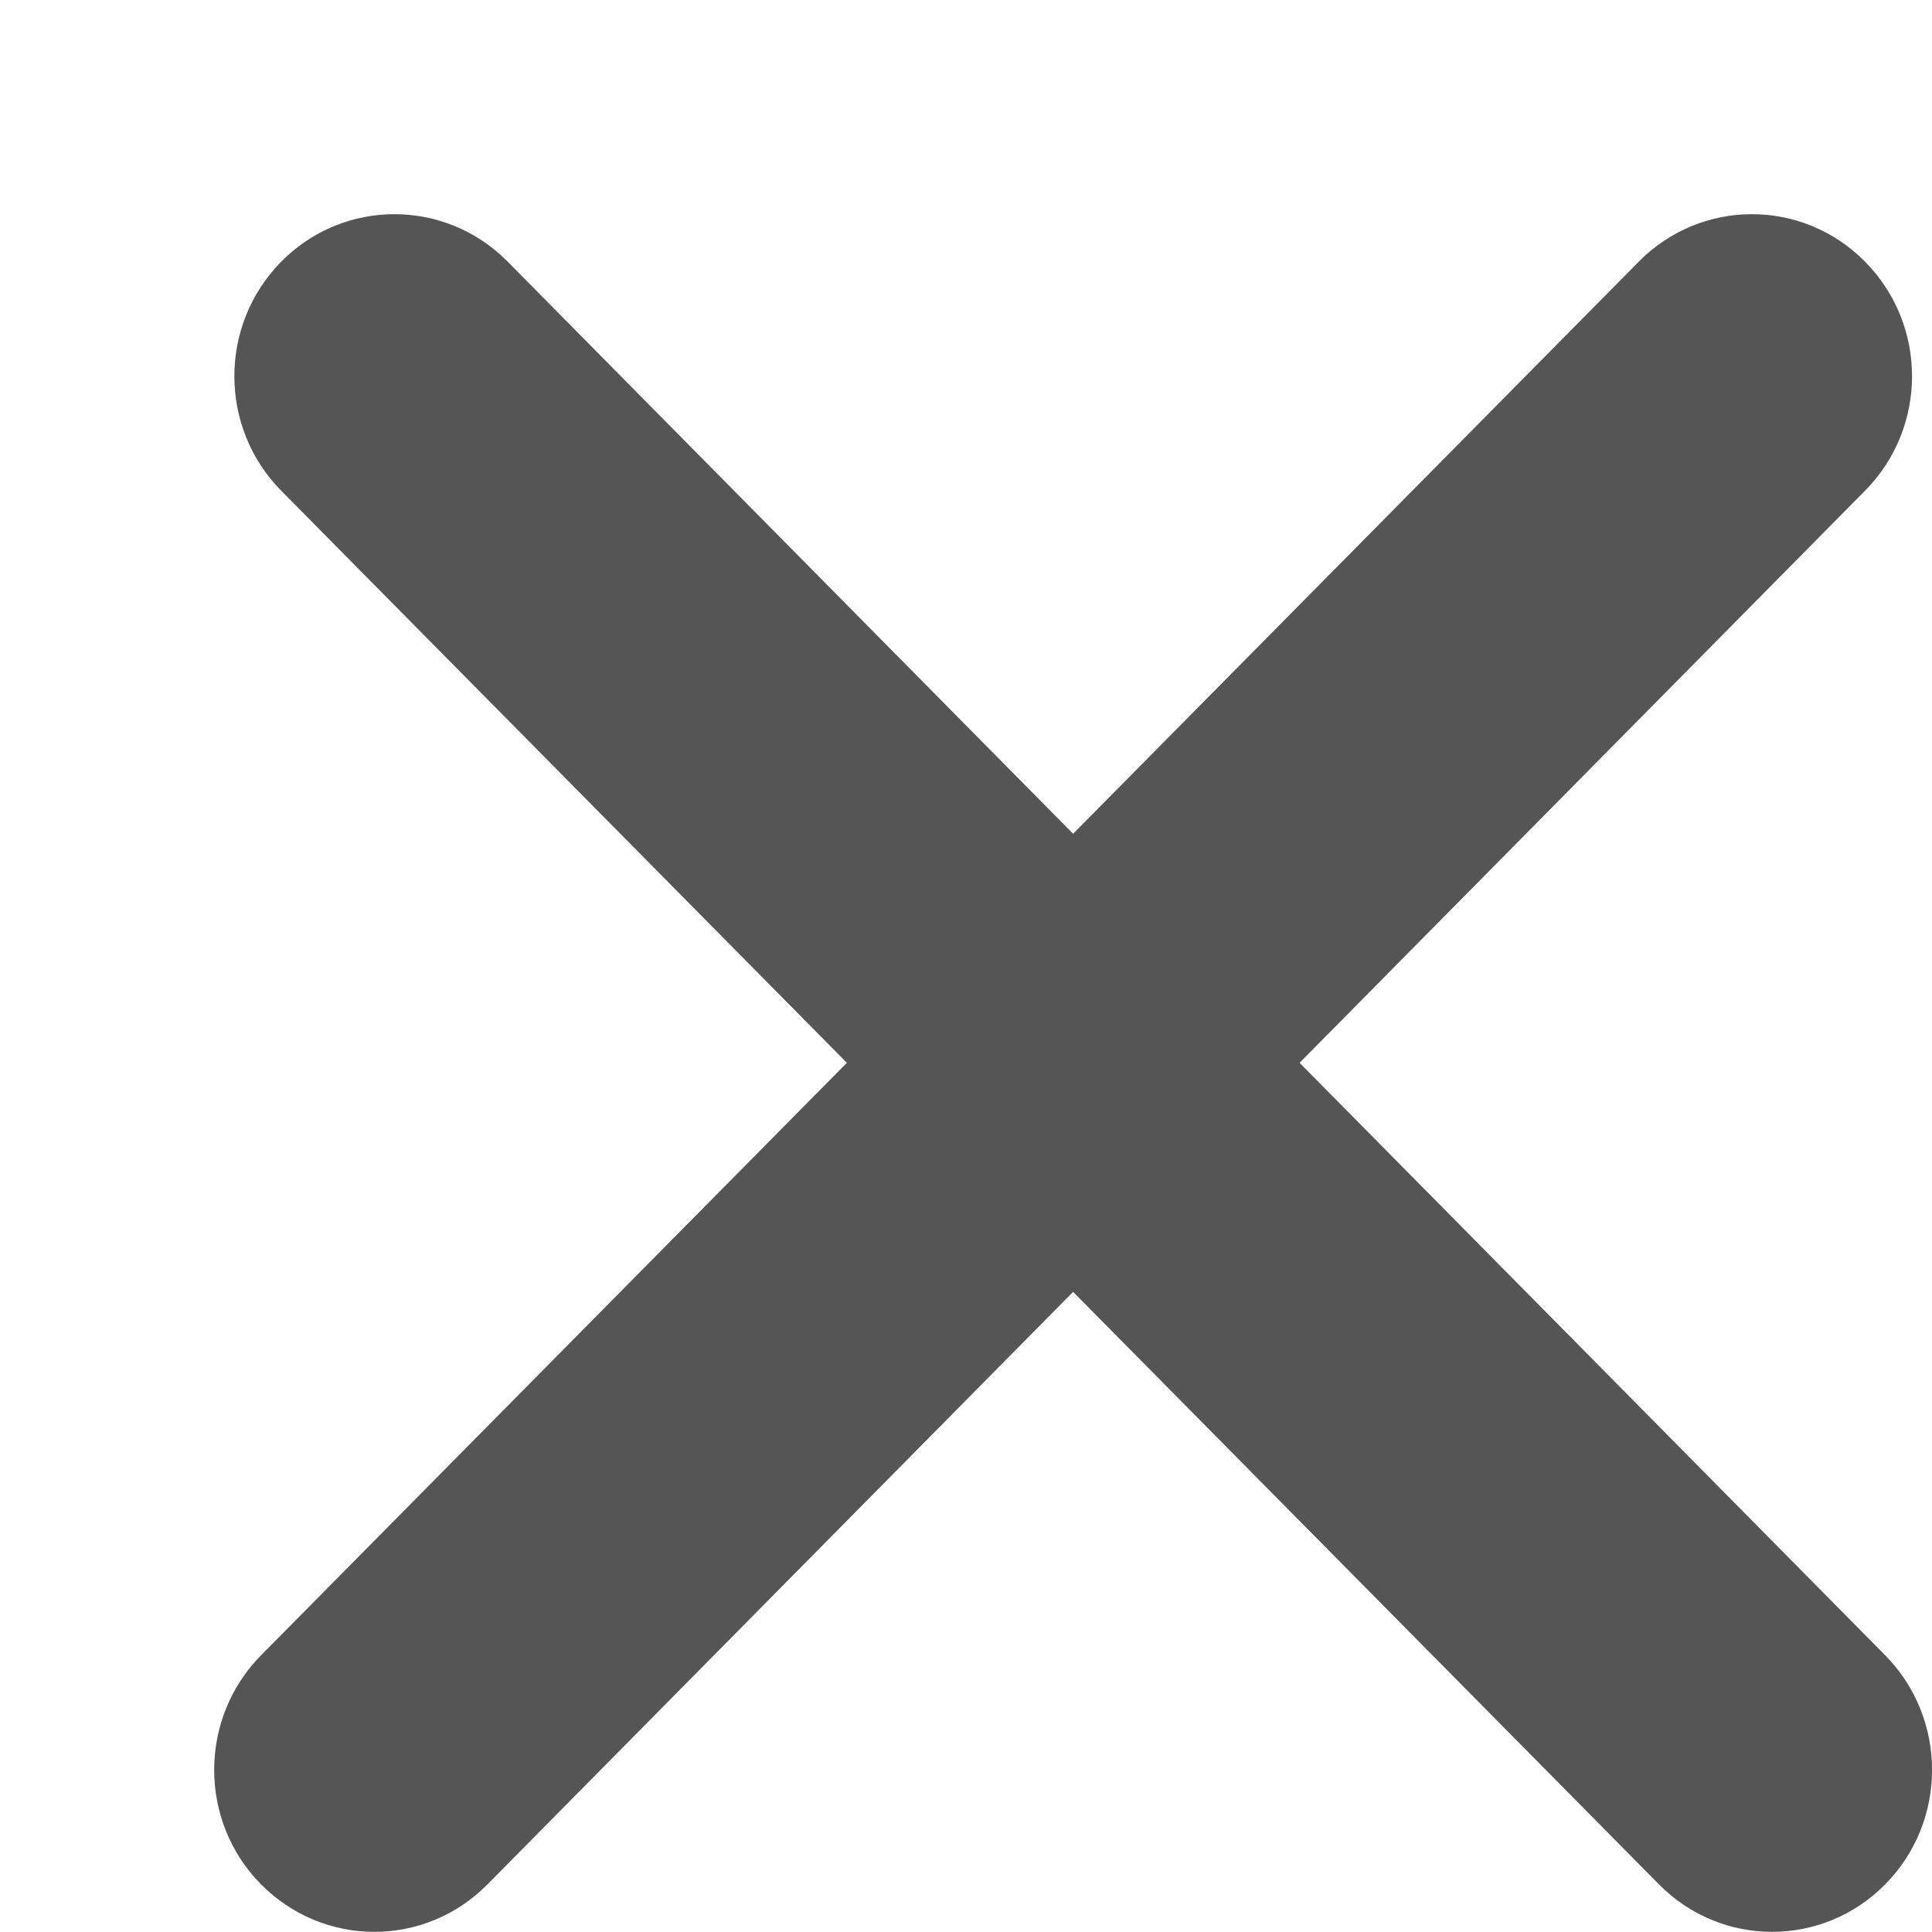
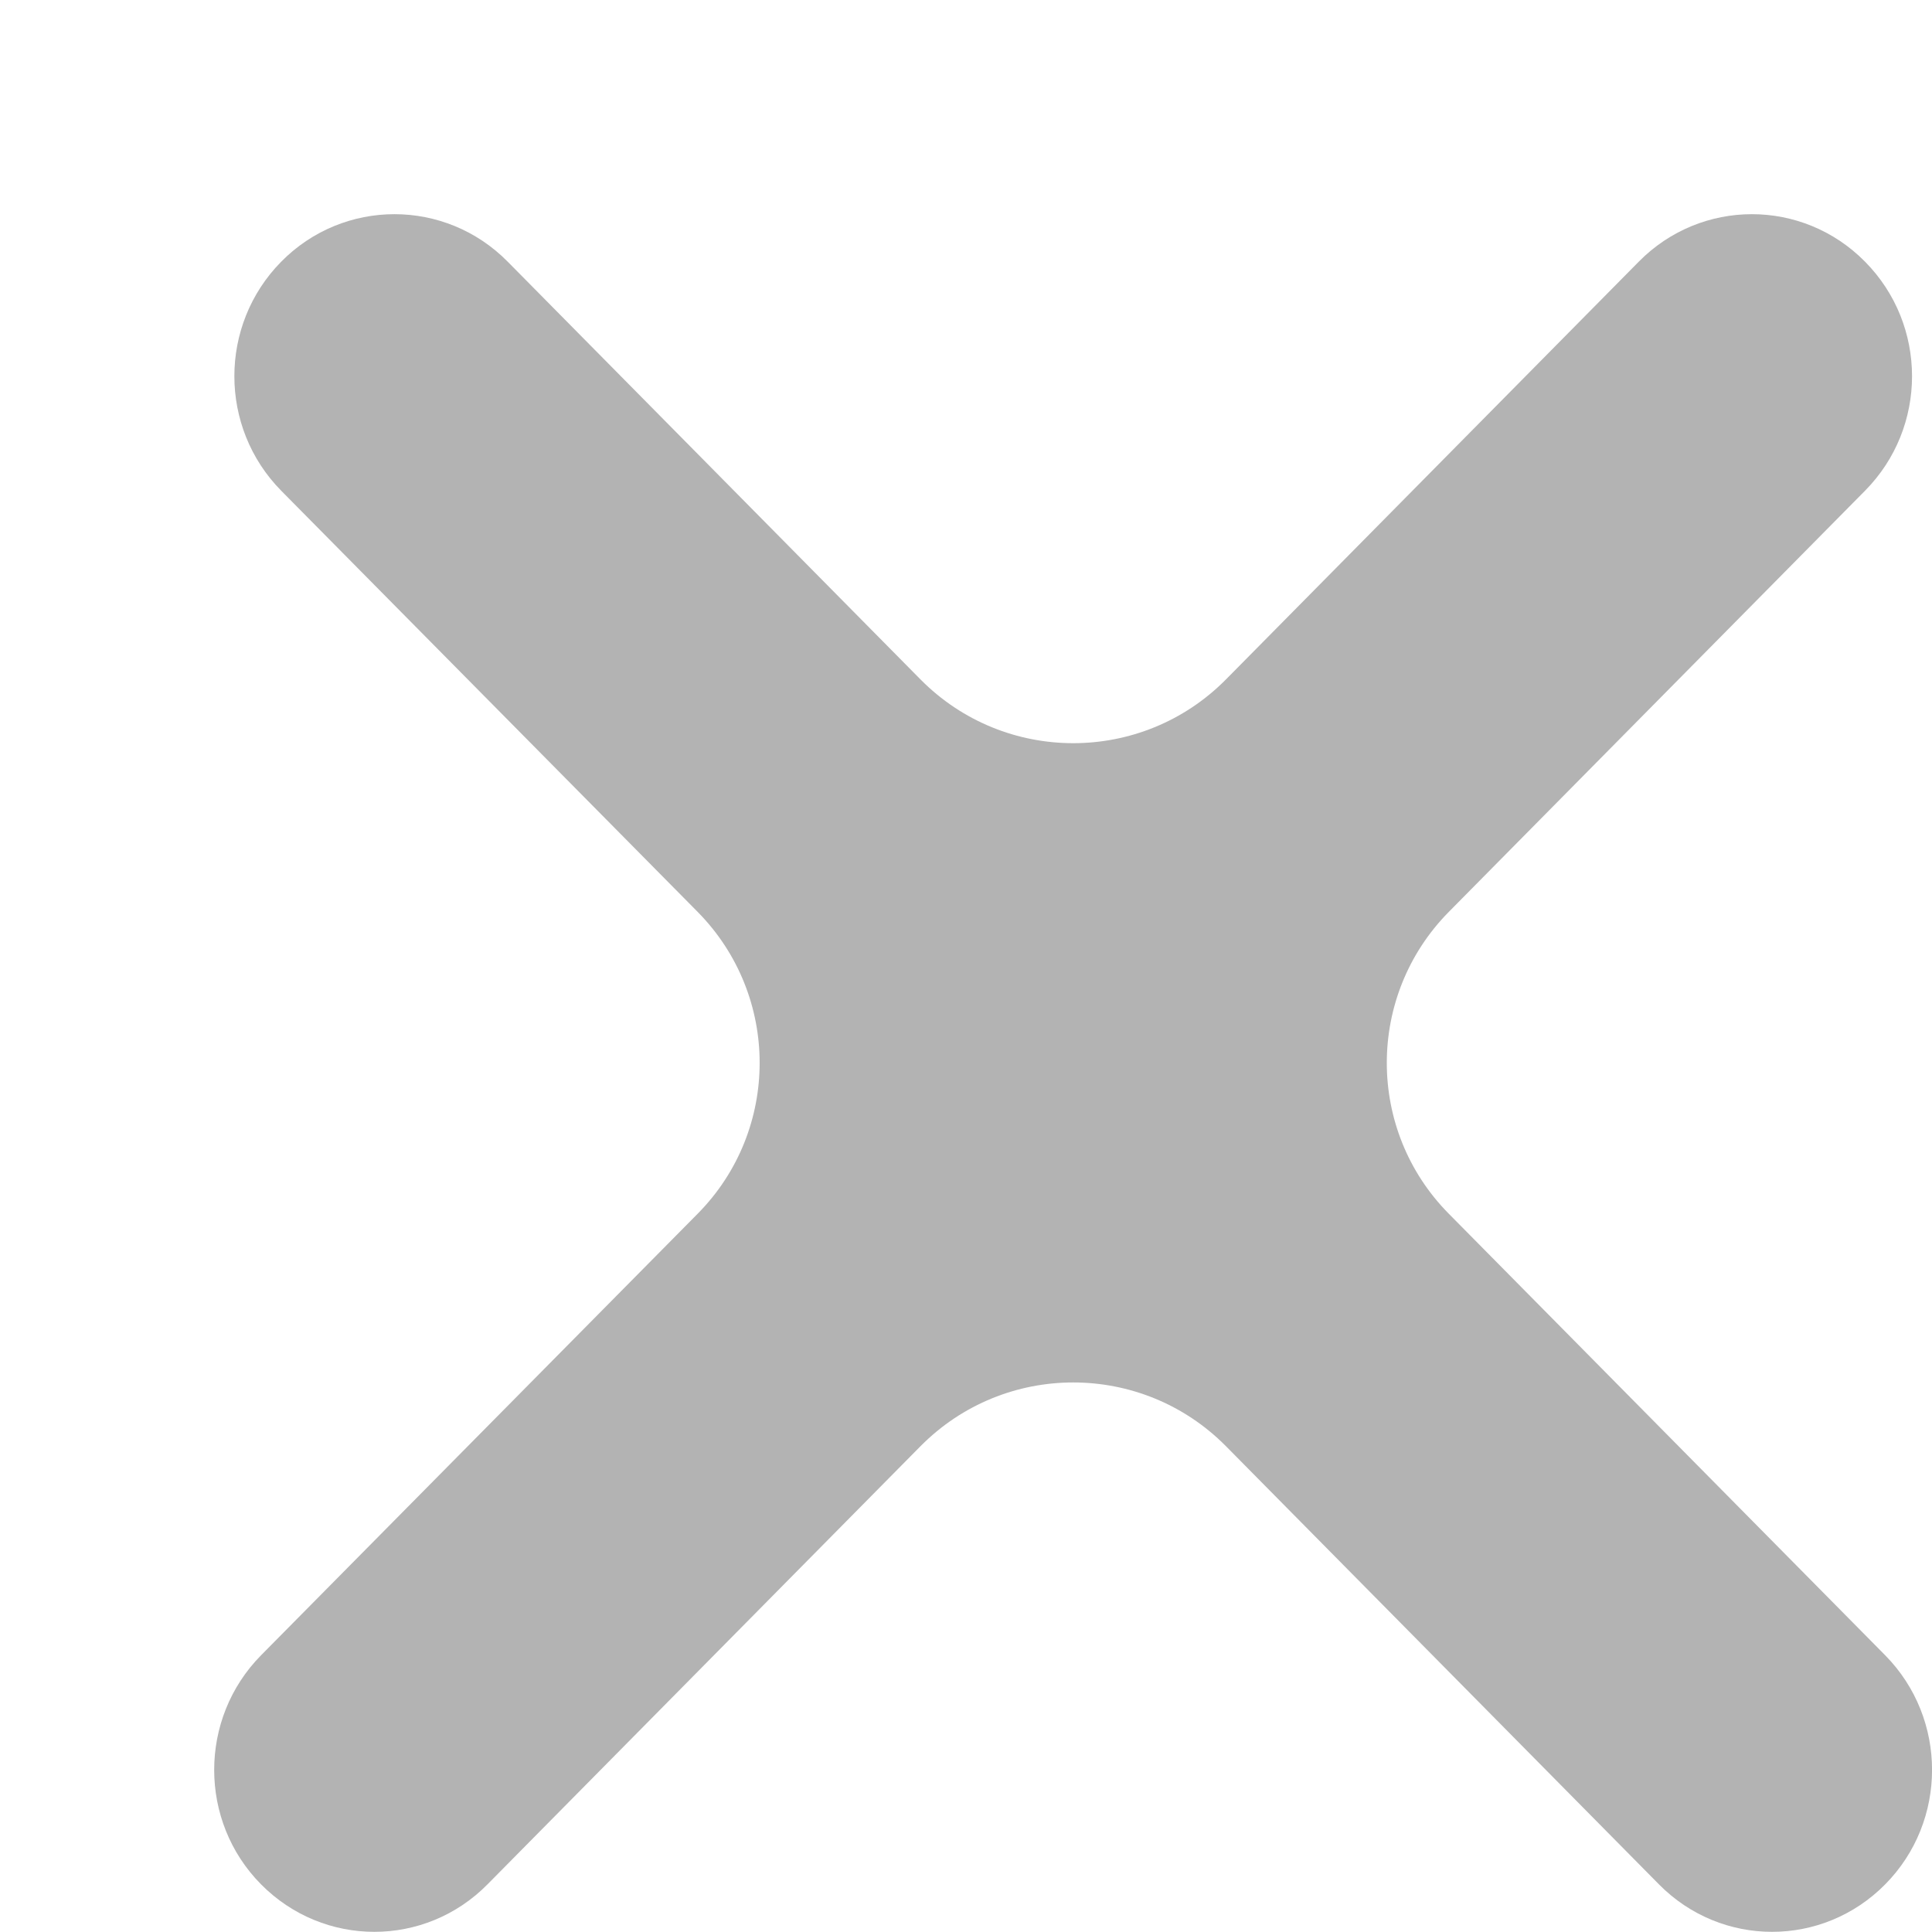
<svg xmlns="http://www.w3.org/2000/svg" width="9" height="9" viewBox="0 0 9 9" fill="none">
-   <path fill-rule="evenodd" clip-rule="evenodd" d="M2.365 1.219C2.074 0.924 1.601 0.924 1.31 1.219C1.019 1.514 1.019 1.991 1.31 2.286L3.945 4.951L1.216 7.711C0.925 8.006 0.925 8.484 1.216 8.778C1.508 9.073 1.98 9.073 2.271 8.778L4.999 6.018L7.728 8.778C8.019 9.073 8.491 9.073 8.782 8.778C9.073 8.484 9.073 8.006 8.782 7.711L6.054 4.951L8.688 2.286C8.98 1.991 8.98 1.514 8.688 1.219C8.397 0.924 7.925 0.924 7.634 1.219L4.999 3.884L2.365 1.219Z" fill="#555555" />
+   <path fill-rule="evenodd" clip-rule="evenodd" d="M2.365 1.219C2.074 0.924 1.601 0.924 1.31 1.219C1.019 1.514 1.019 1.991 1.31 2.286L3.25 4.248C3.635 4.638 3.635 5.265 3.25 5.654L1.216 7.711C0.925 8.006 0.925 8.484 1.216 8.778C1.508 9.073 1.98 9.073 2.271 8.778L4.288 6.737C4.68 6.341 5.319 6.341 5.711 6.737L7.728 8.778C8.019 9.073 8.491 9.073 8.782 8.778C9.073 8.484 9.073 8.006 8.782 7.711L6.749 5.654C6.364 5.265 6.364 4.638 6.749 4.248L8.688 2.286C8.98 1.991 8.98 1.514 8.688 1.219C8.397 0.924 7.925 0.924 7.634 1.219L5.711 3.165C5.319 3.561 4.68 3.561 4.288 3.165L2.365 1.219Z" fill="black" fill-opacity="0.3" />
</svg>
